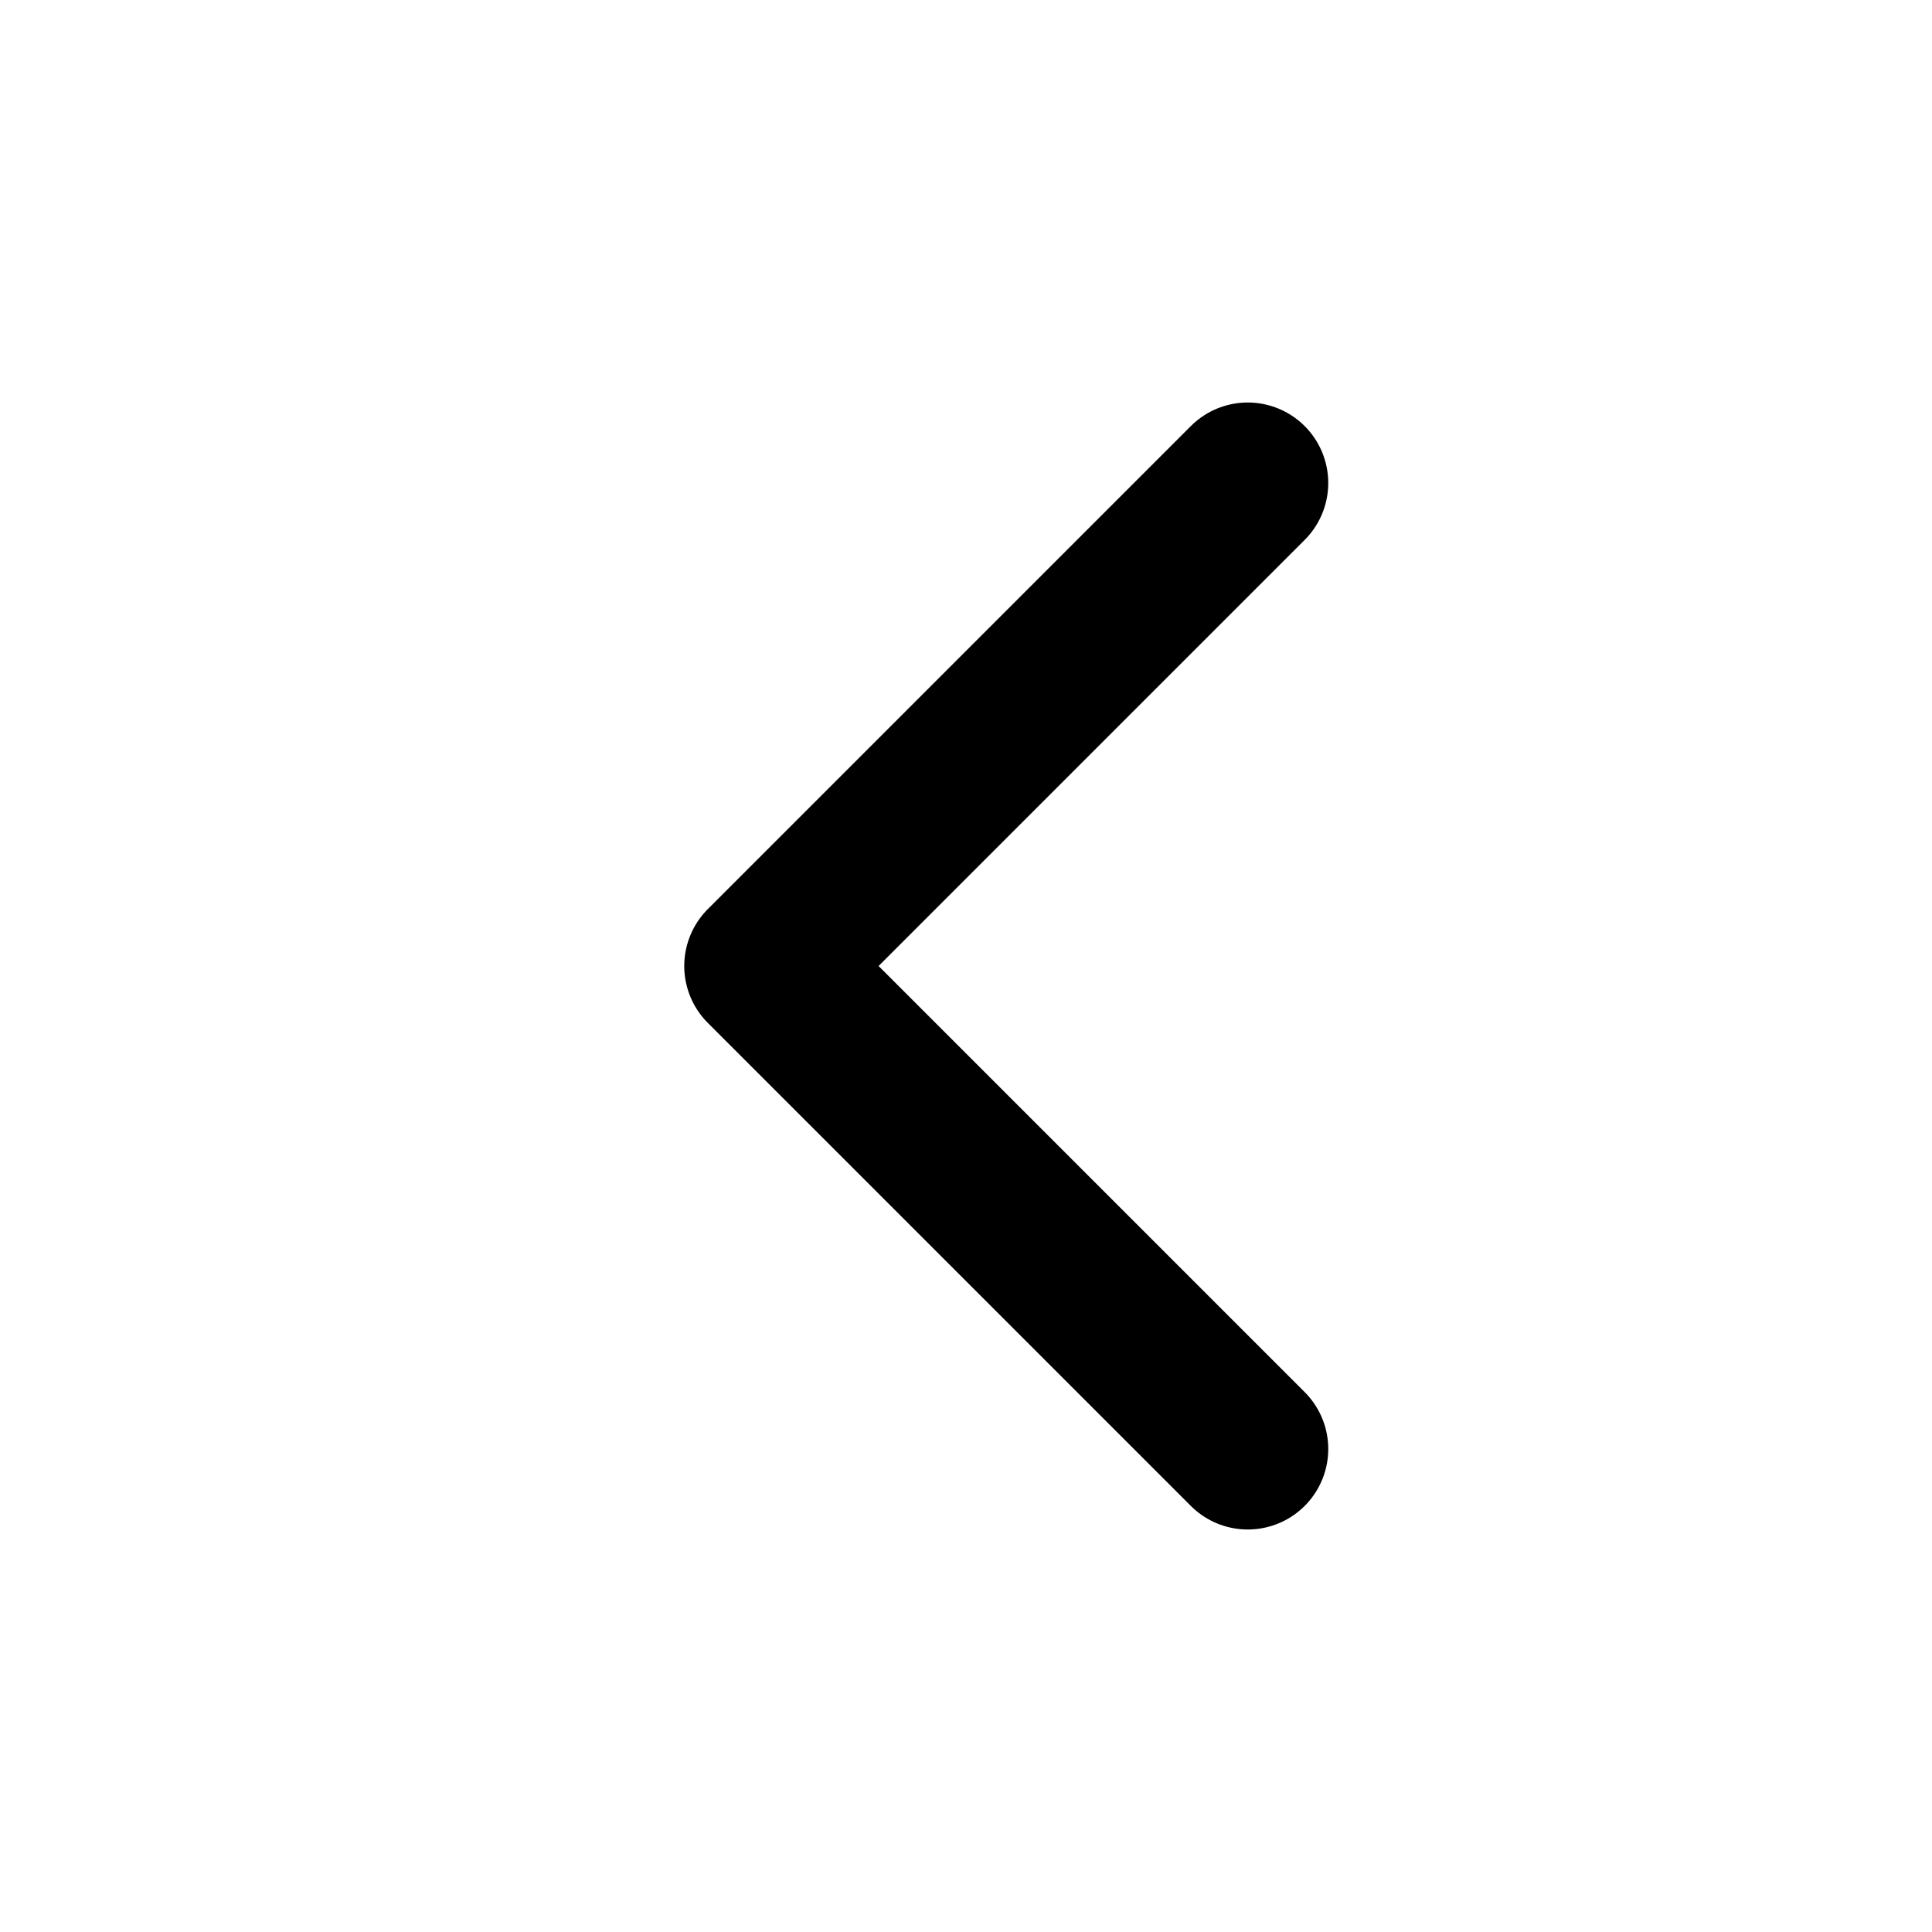
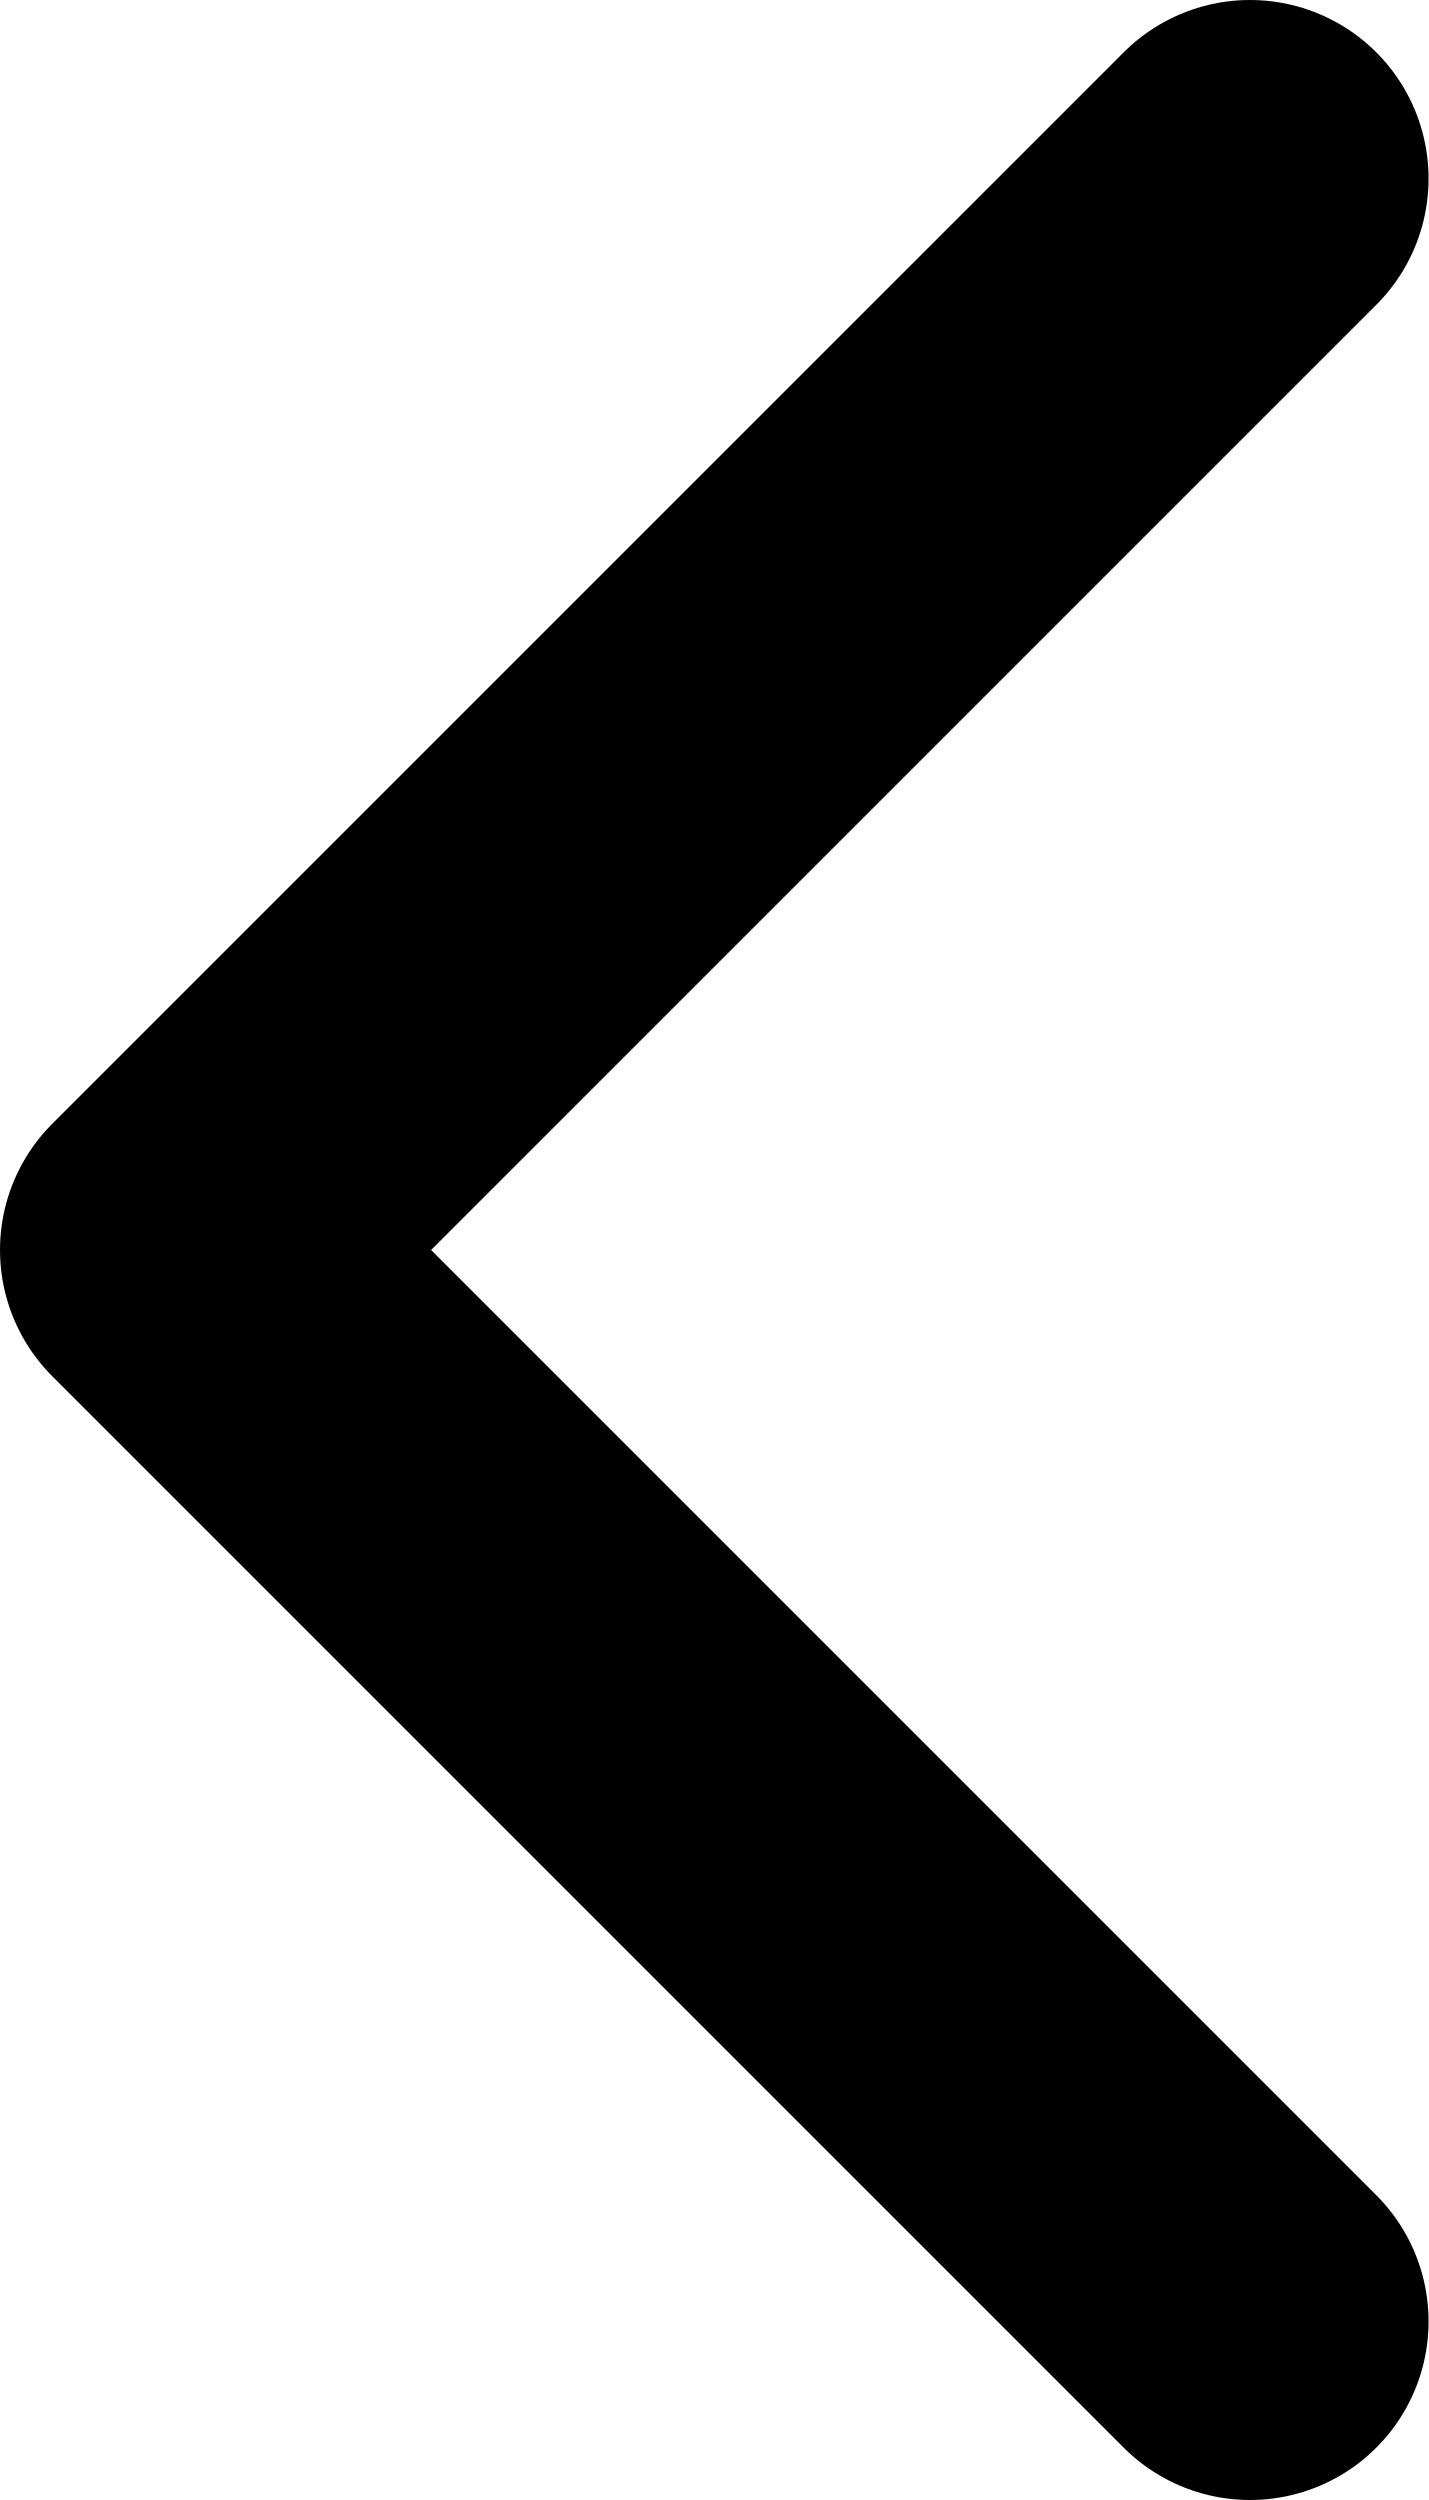
- <svg xmlns="http://www.w3.org/2000/svg" width="48" height="48" viewBox="0 0 48 48" fill="none">
-   <path d="M31 36L19 24L31 12" stroke="currentColor" stroke-width="4" stroke-linecap="round" stroke-linejoin="round" />
+ <svg xmlns="http://www.w3.org/2000/svg" width="16" height="28" viewBox="0 0 16 28" fill="none">
+   <path d="M14 26L2 14L14 2" stroke="currentColor" stroke-width="4" stroke-linecap="round" stroke-linejoin="round" />
</svg>
